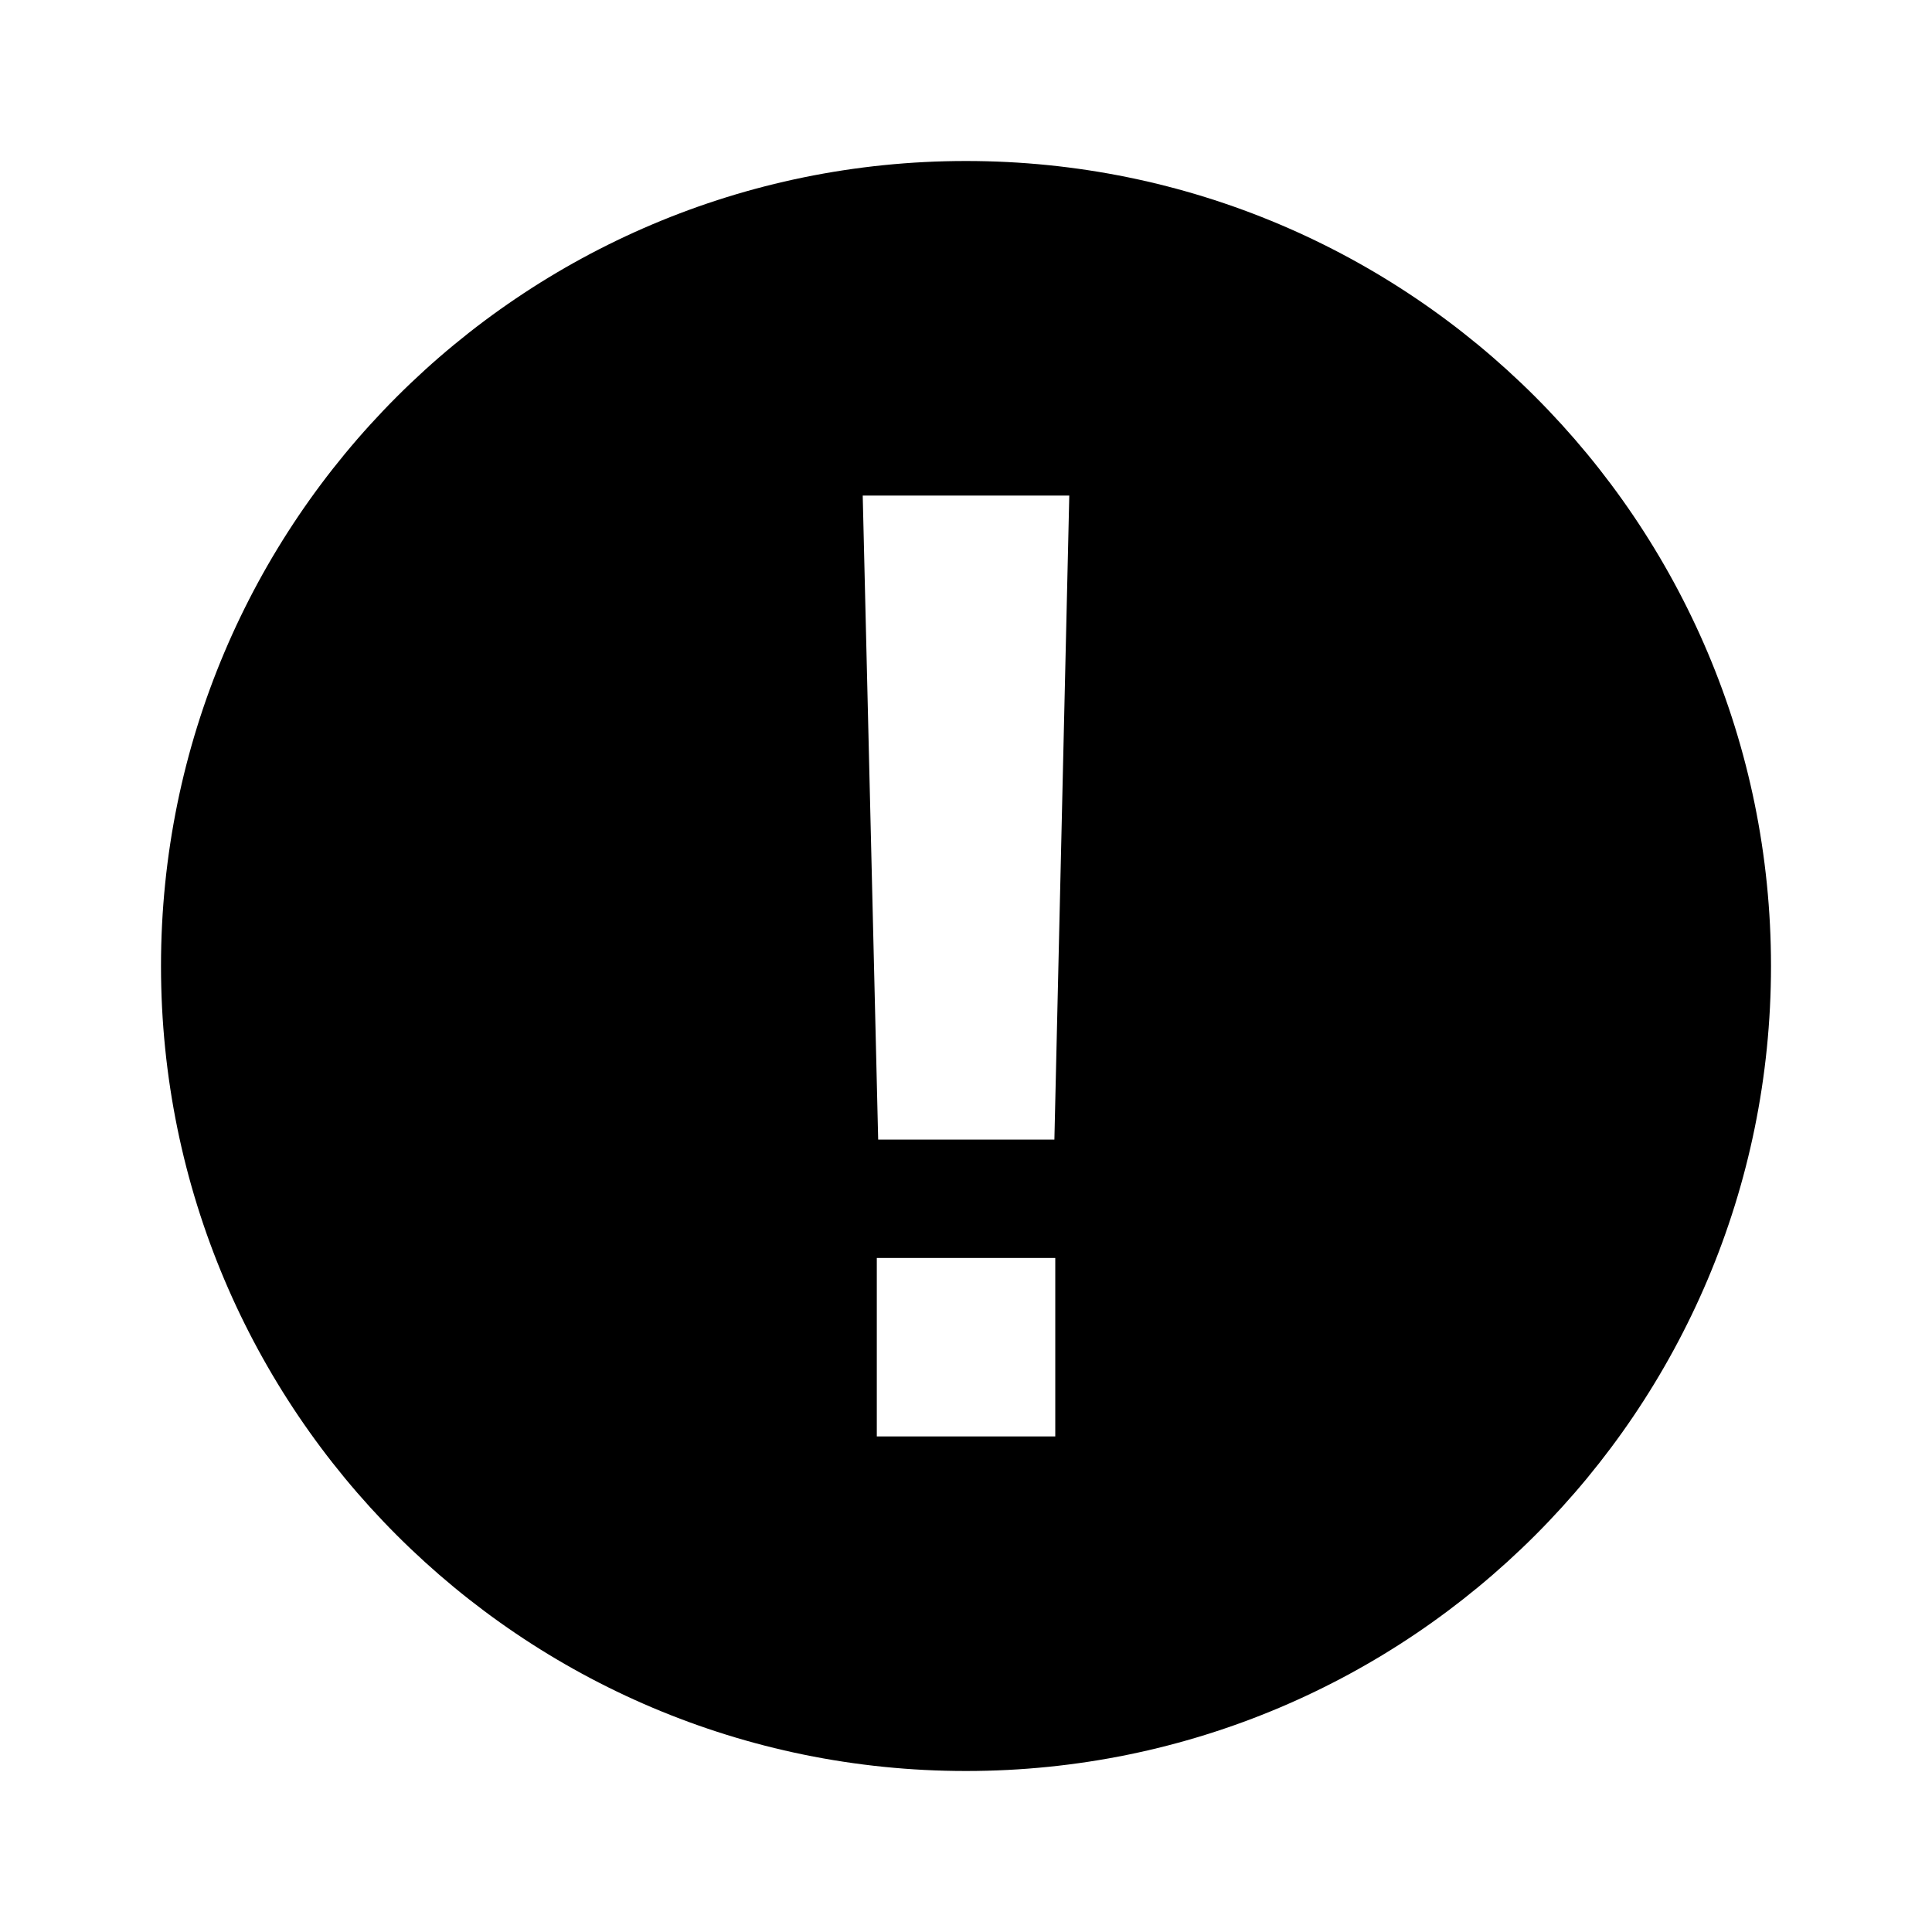
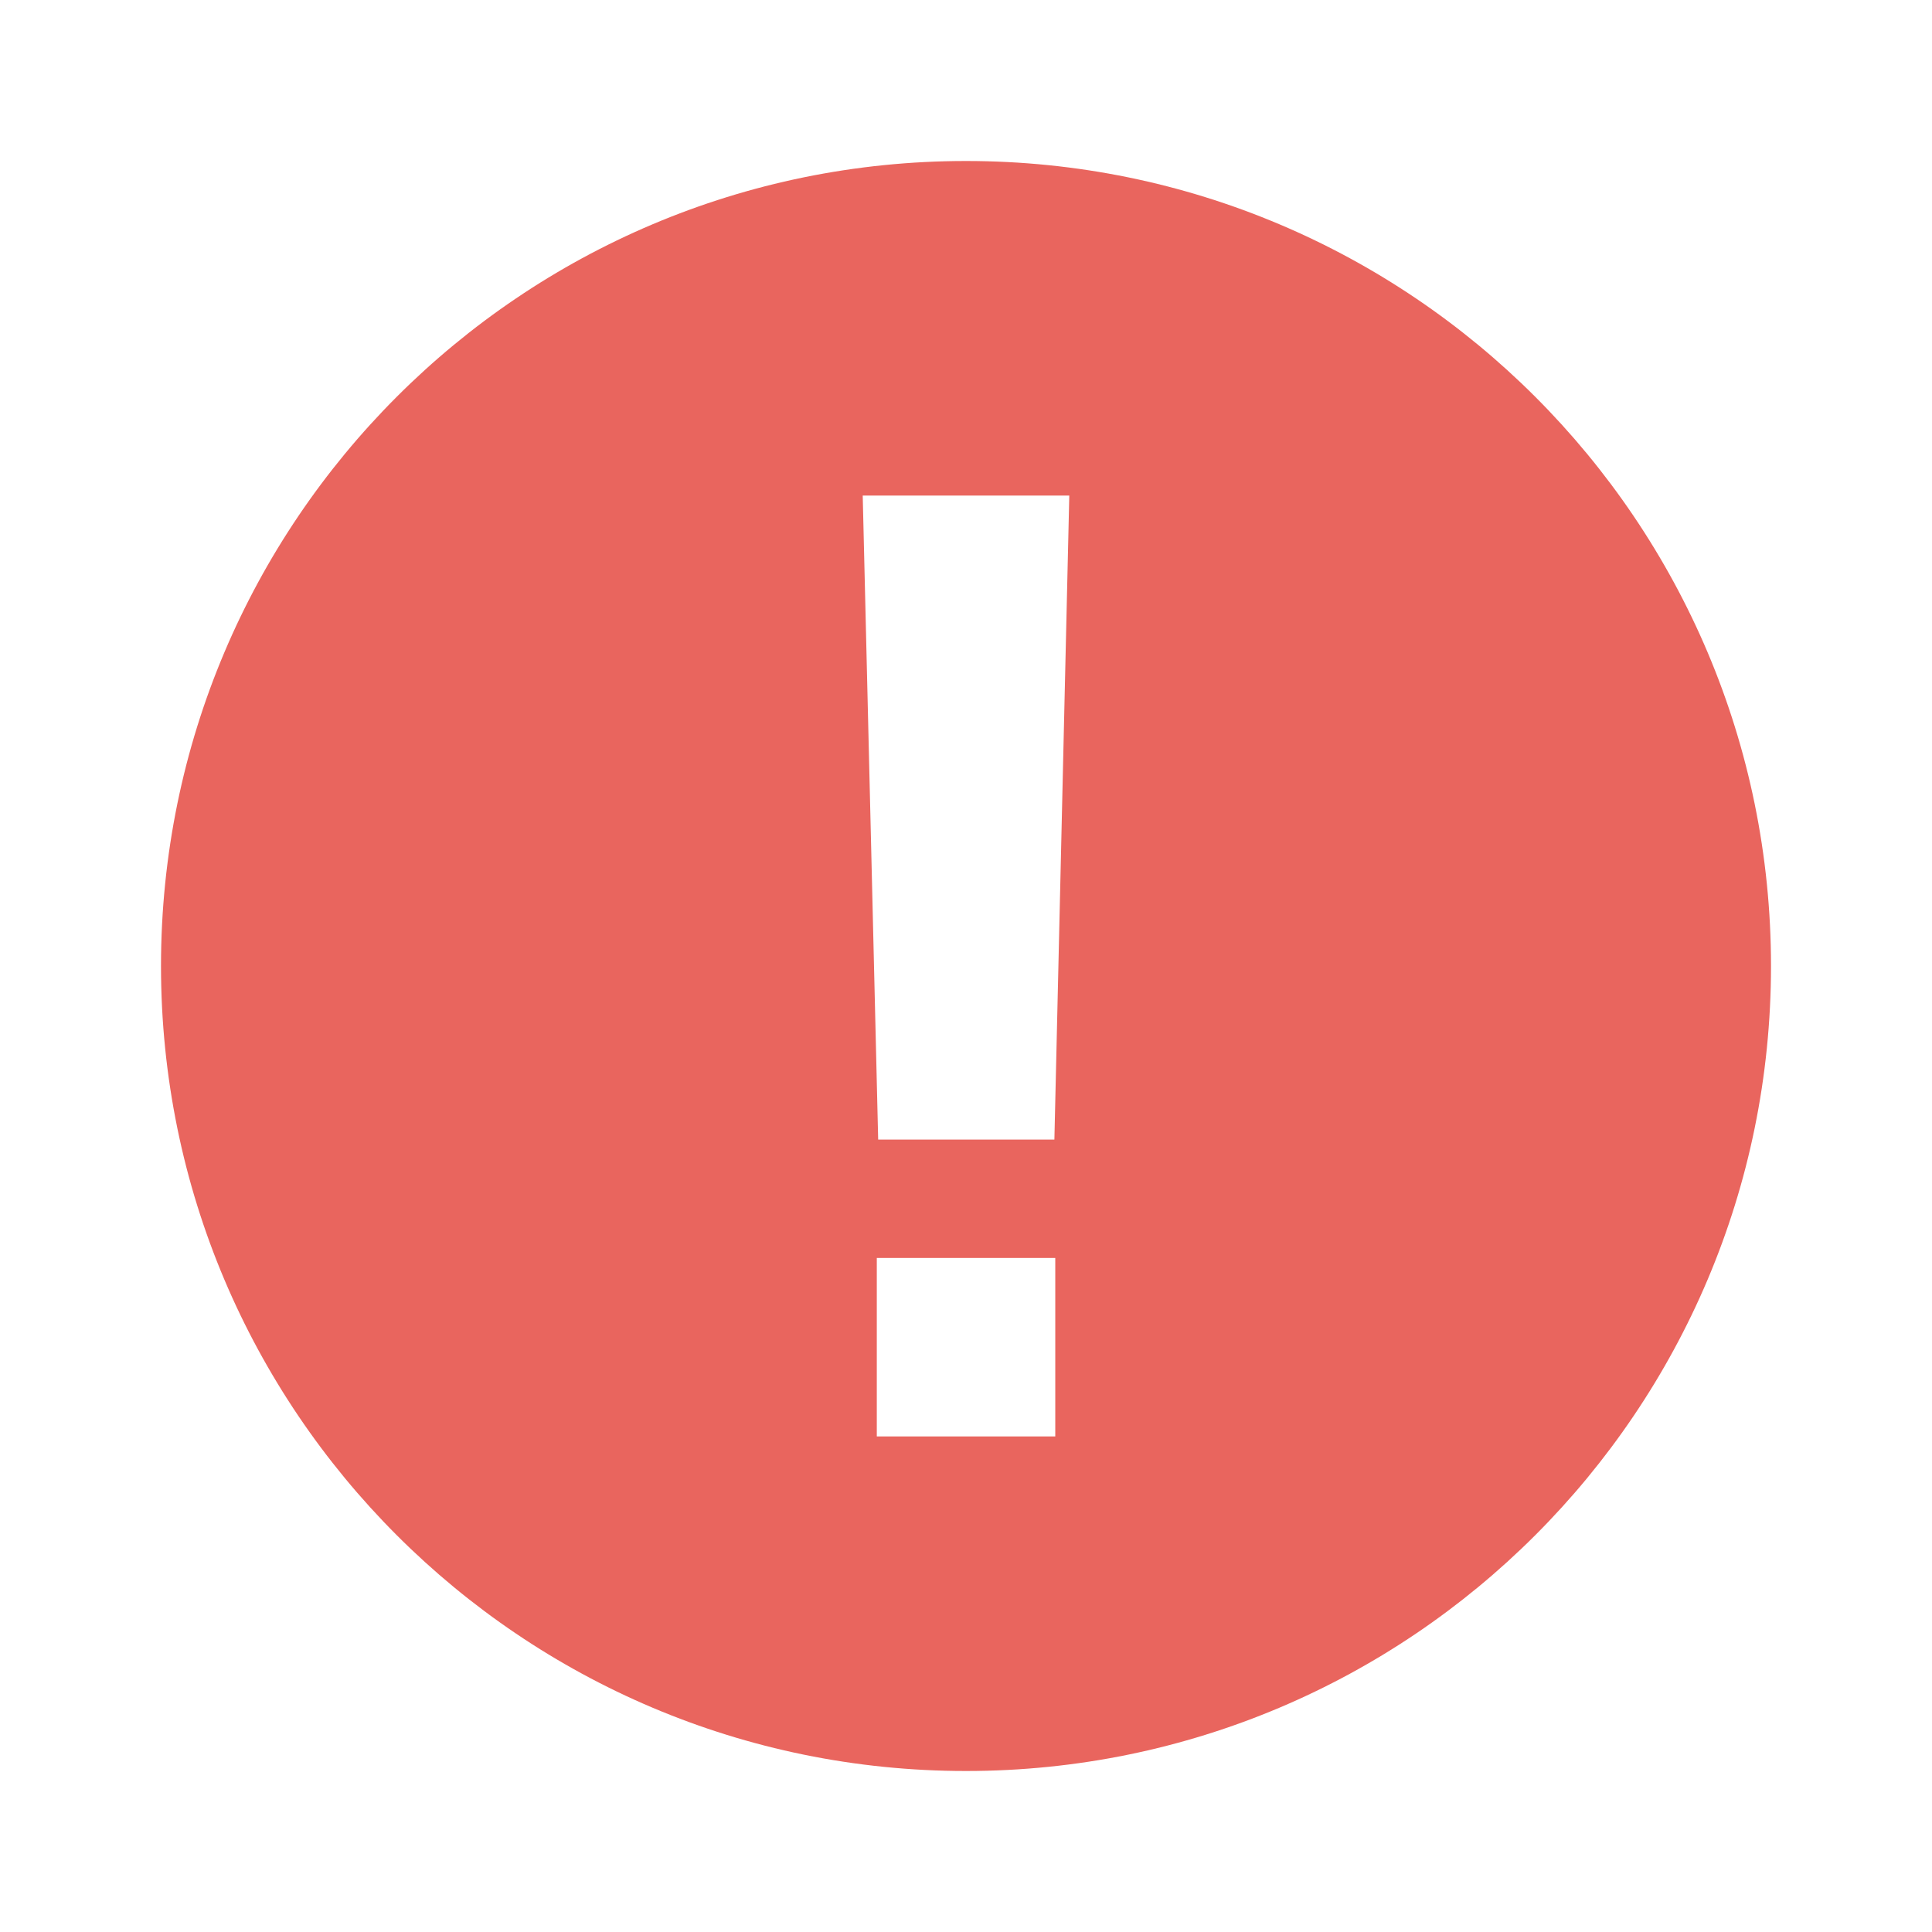
<svg xmlns="http://www.w3.org/2000/svg" preserveAspectRatio="none" overflow="visible" style="display: block;" width="24" height="24" viewBox="0 0 24 24" fill="none">
  <g id="ic_!">
-     <path id="Subtract" d="M12 2C17.523 2 22 6.477 22 12C22 17.523 17.523 22 12 22C6.477 22 2 17.523 2 12C2 6.477 6.477 2 12 2ZM10.892 15.627V17.844H13.109V15.627H10.892ZM10.909 14.156H13.098L13.283 6.156H10.717L10.909 14.156Z" fill="black" />
+     <path id="Subtract" d="M12 2C17.523 2 22 6.477 22 12C22 17.523 17.523 22 12 22C6.477 22 2 17.523 2 12C2 6.477 6.477 2 12 2ZM10.892 15.627V17.844H13.109V15.627H10.892ZM10.909 14.156H13.098L13.283 6.156H10.717L10.909 14.156Z" fill="#E9655E" />
  </g>
</svg>
